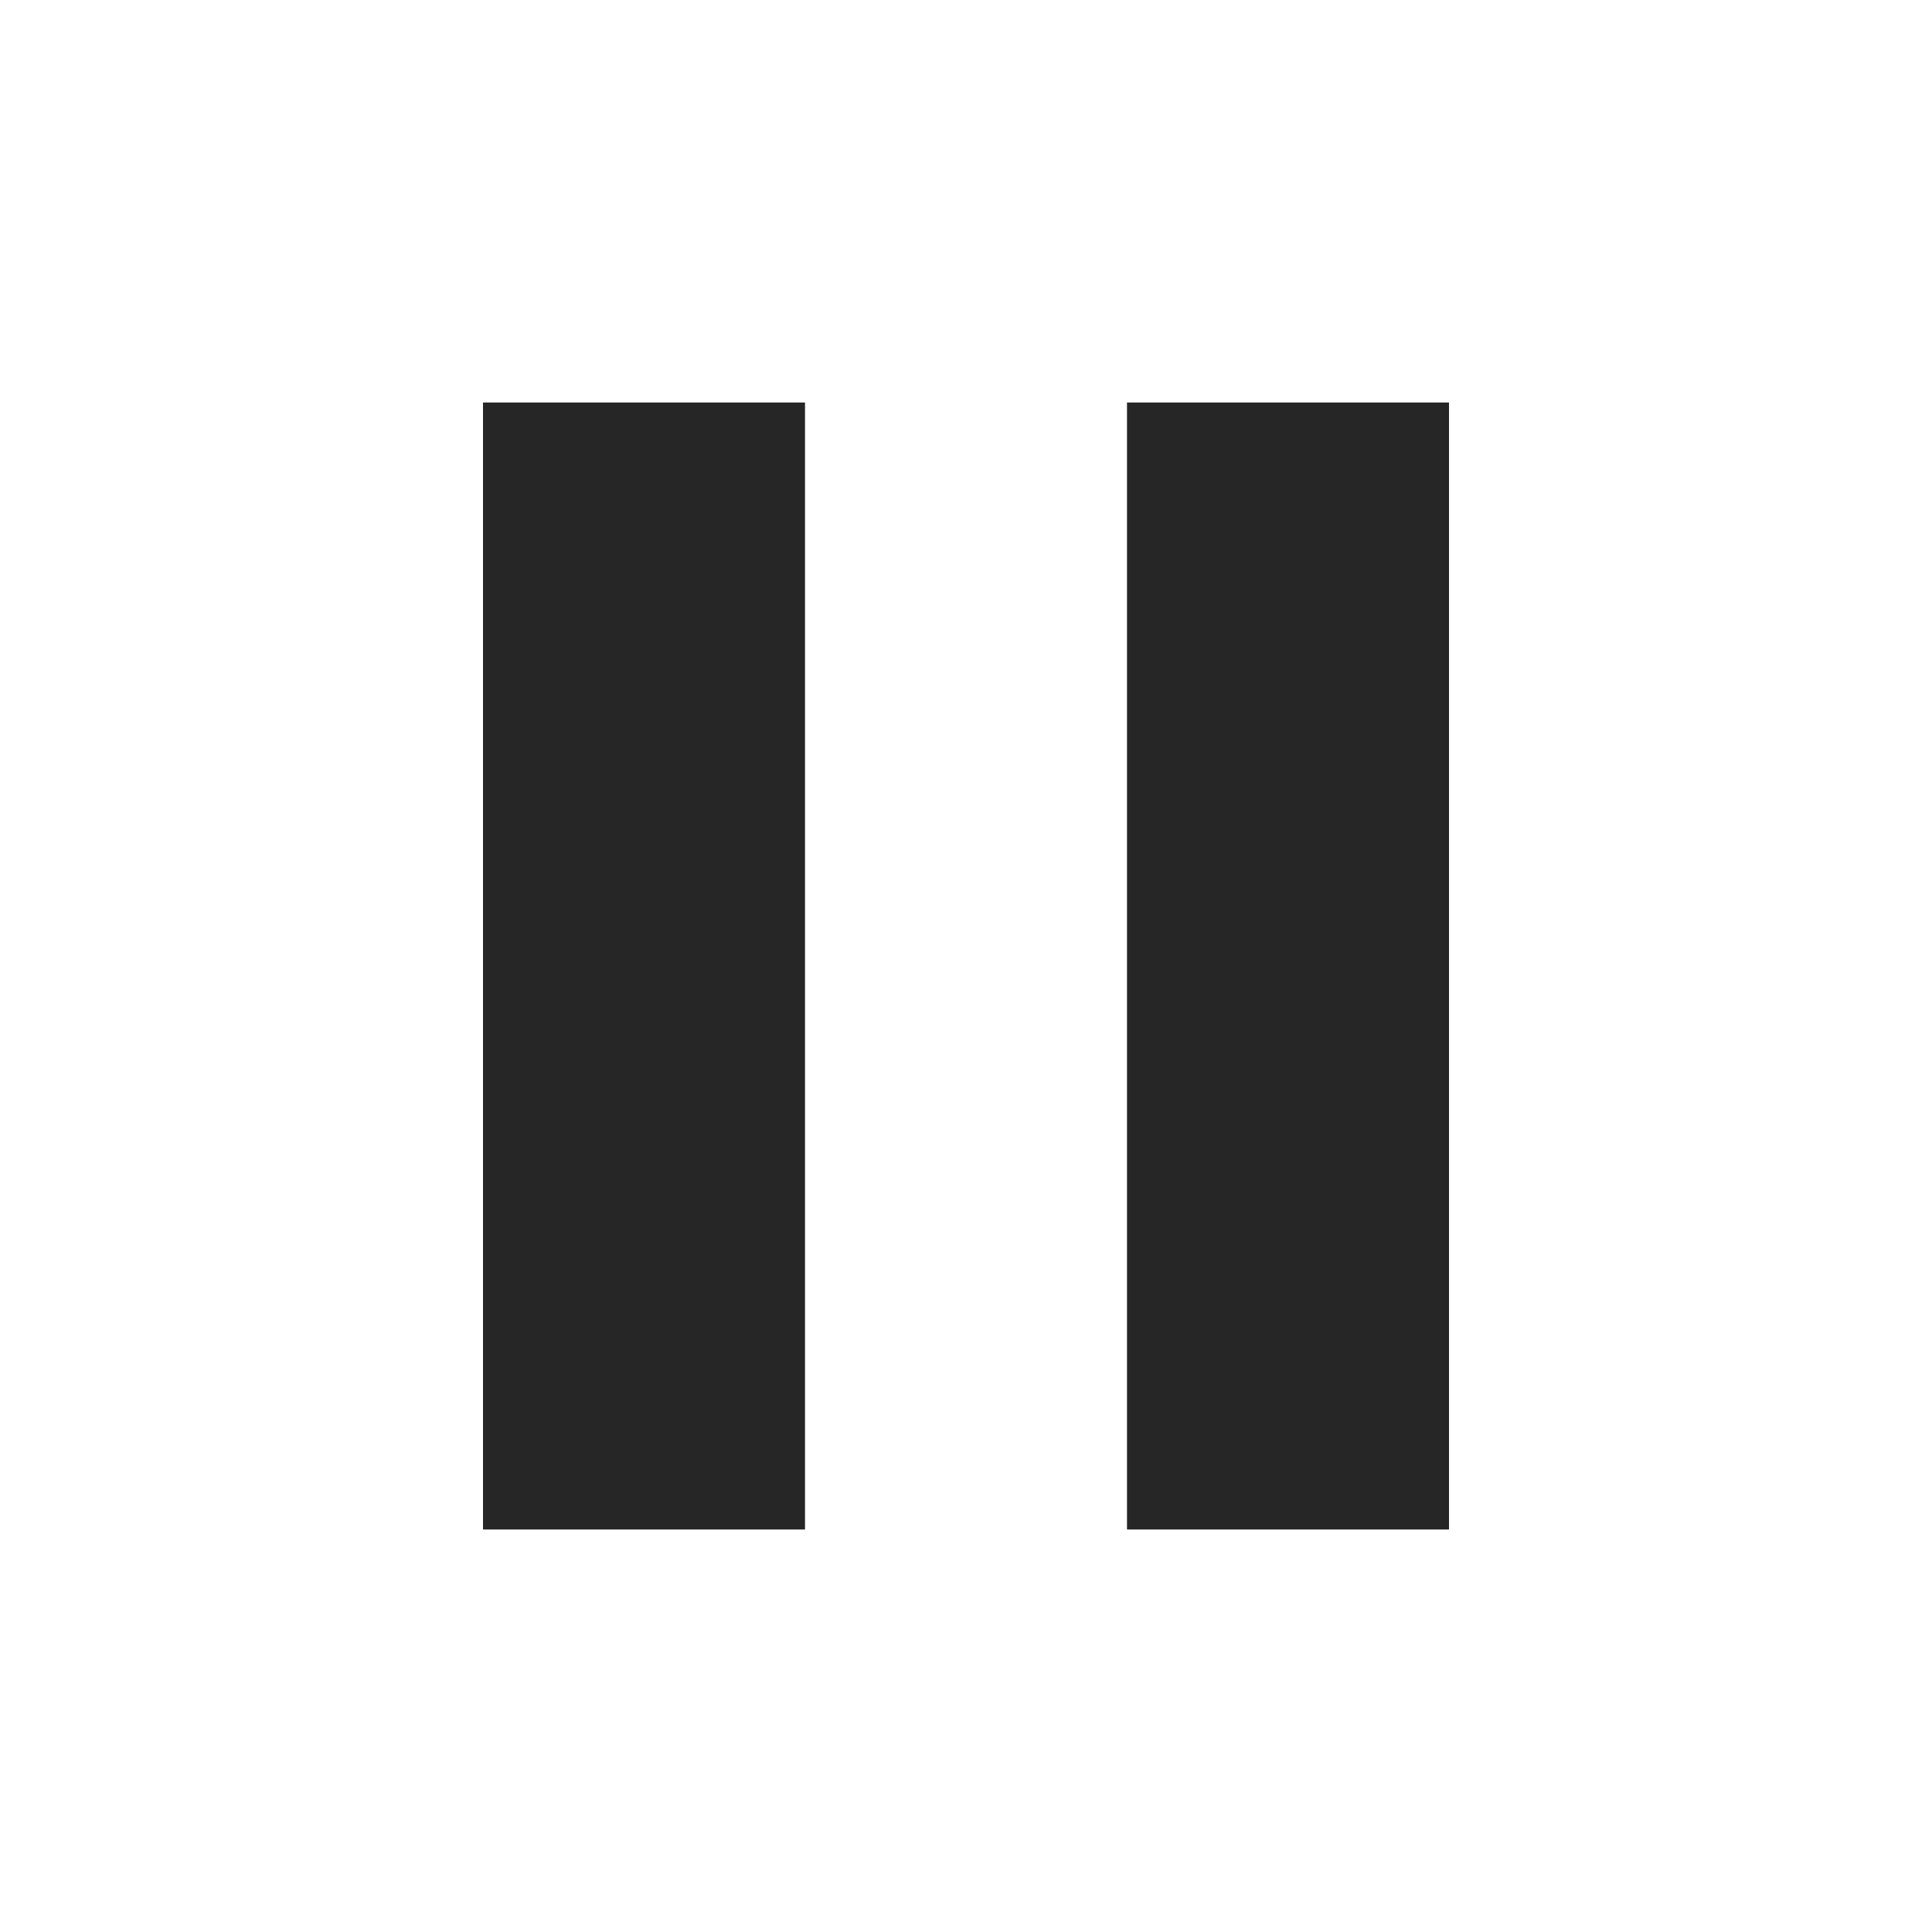
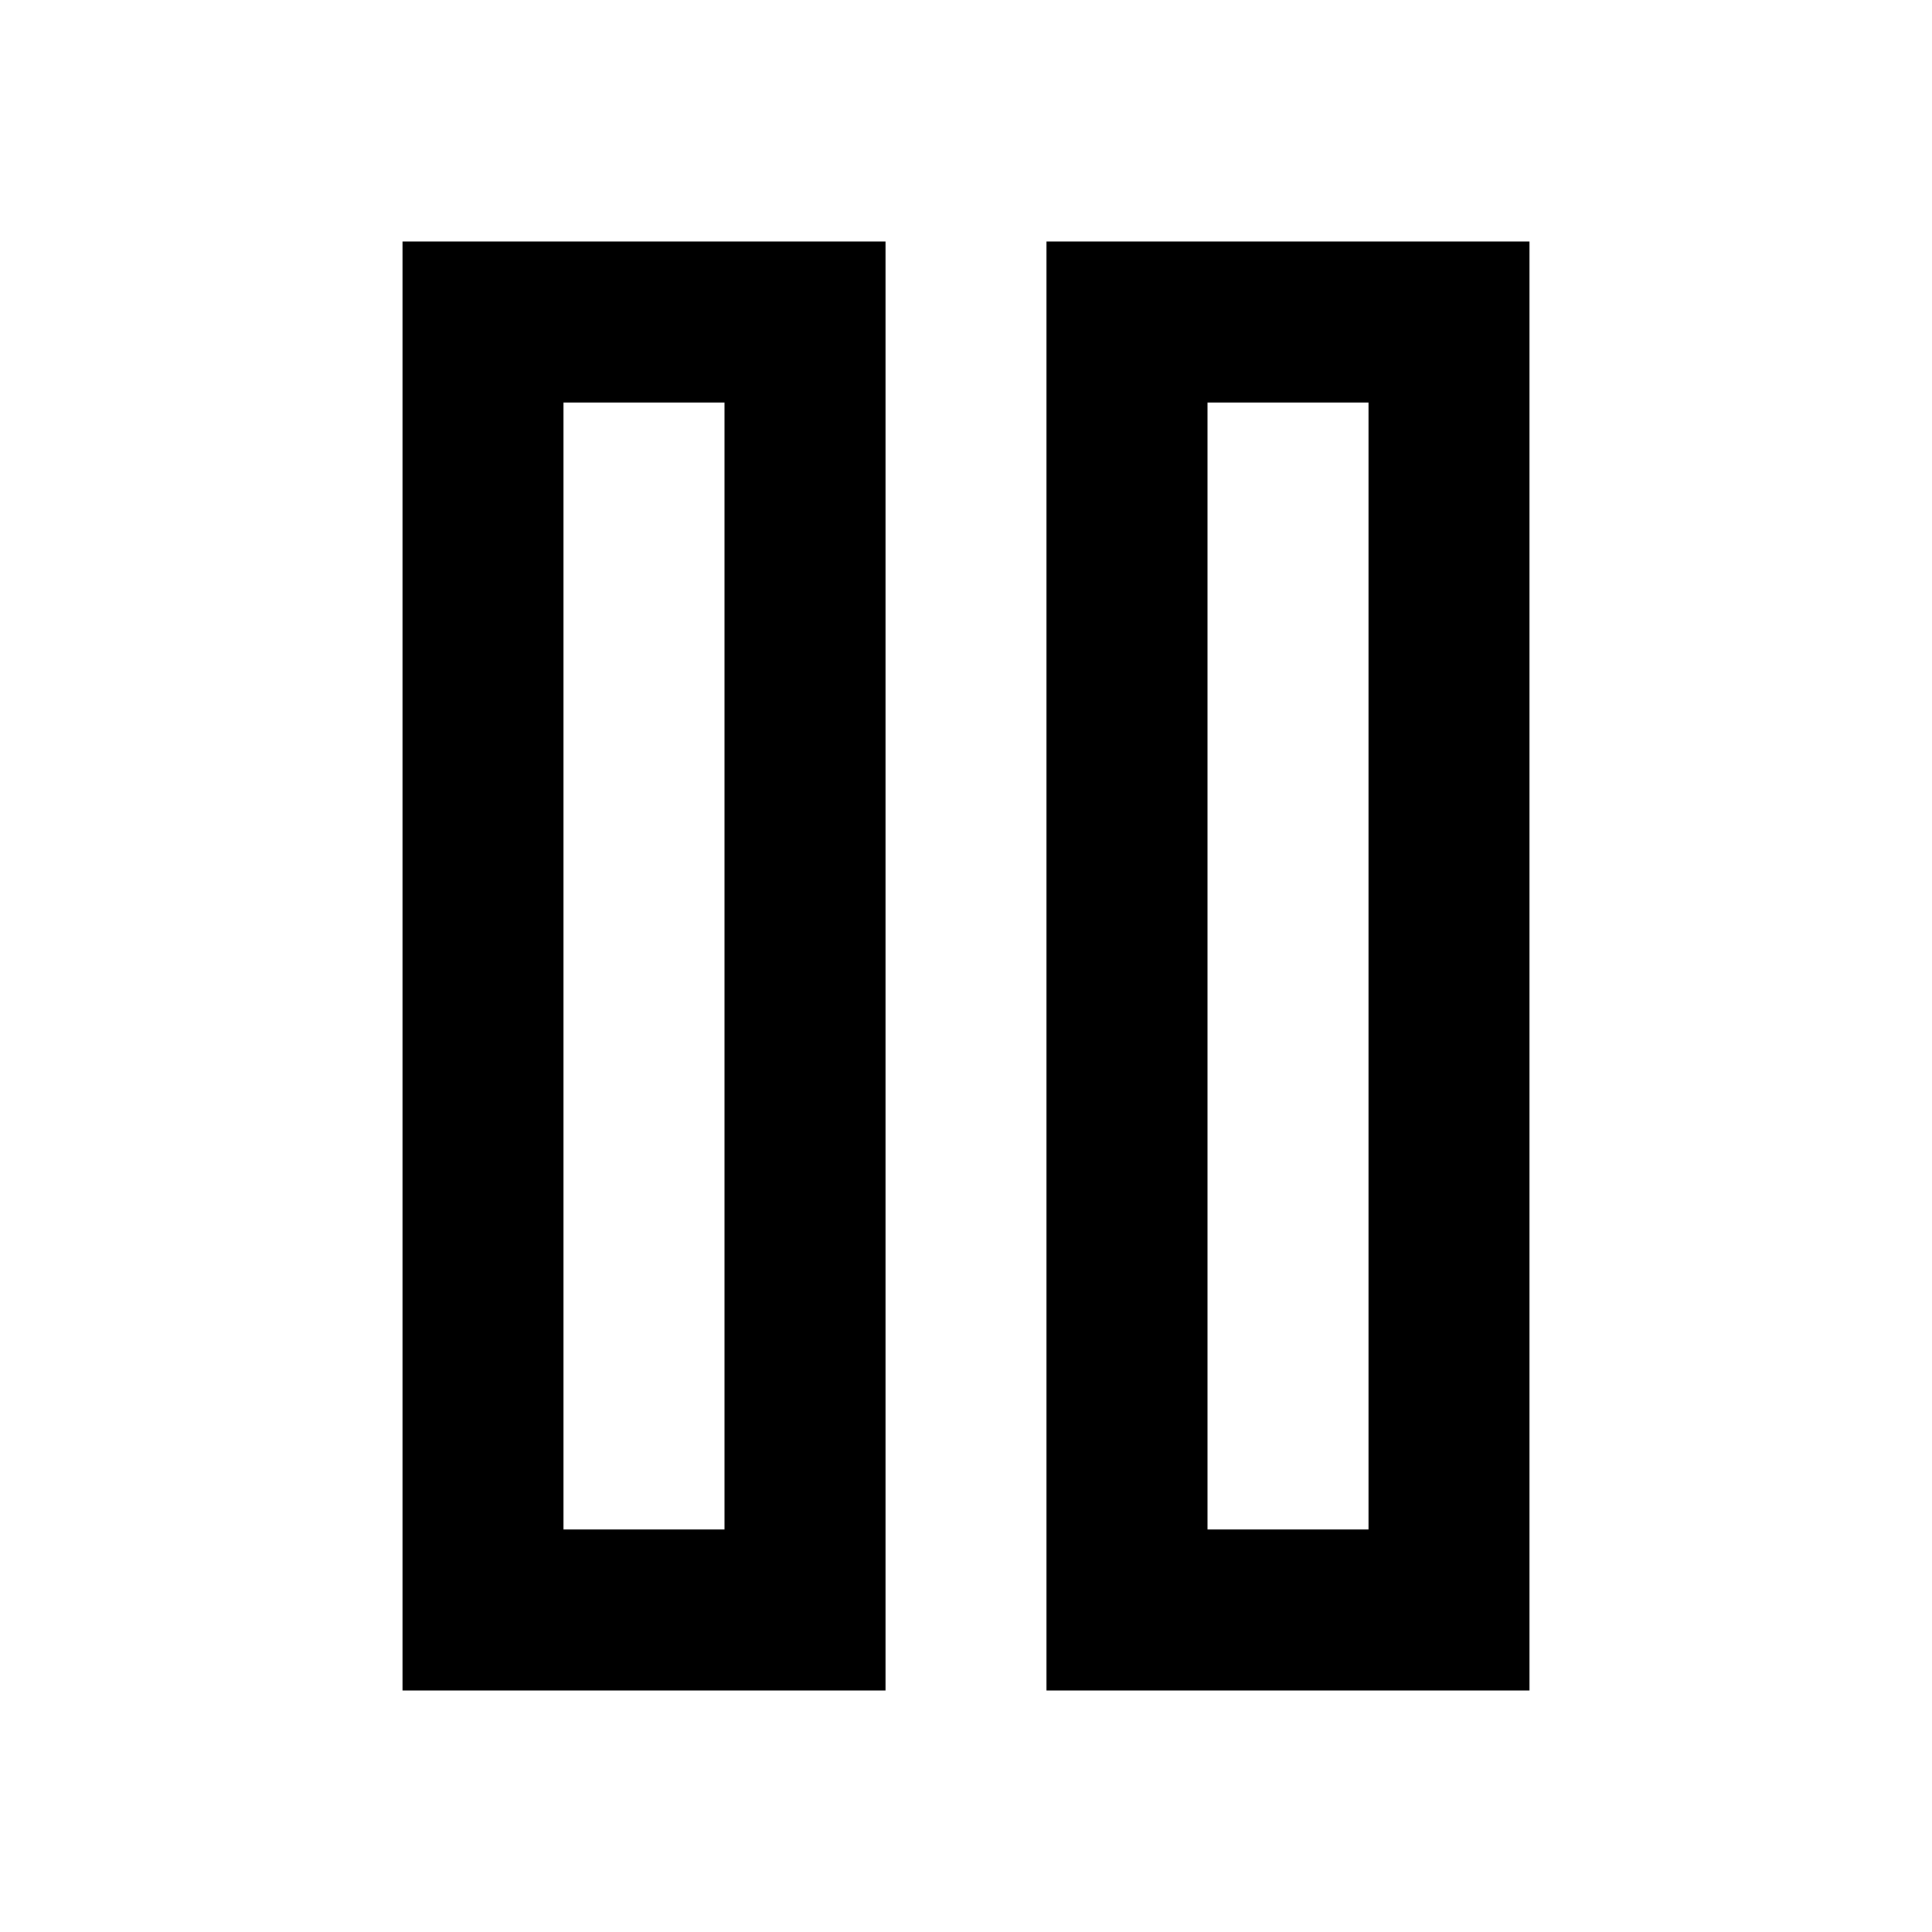
- <svg xmlns="http://www.w3.org/2000/svg" height="24px" viewBox="0 -960 960 960" width="24px" fill="#000000" fill-opacity="0.85">
-   <path d="M560-200v-560h160v560H560Zm-320 0v-560h160v560H240Z" />
+ <svg xmlns="http://www.w3.org/2000/svg" viewBox="0 0 24 24" fill="none" stroke="#000" stroke-width="2" stroke-linecap="square" stroke-linejoin="miter">
+   <rect x="6" y="4" width="4" height="16" />
+   <rect x="14" y="4" width="4" height="16" />
</svg>
